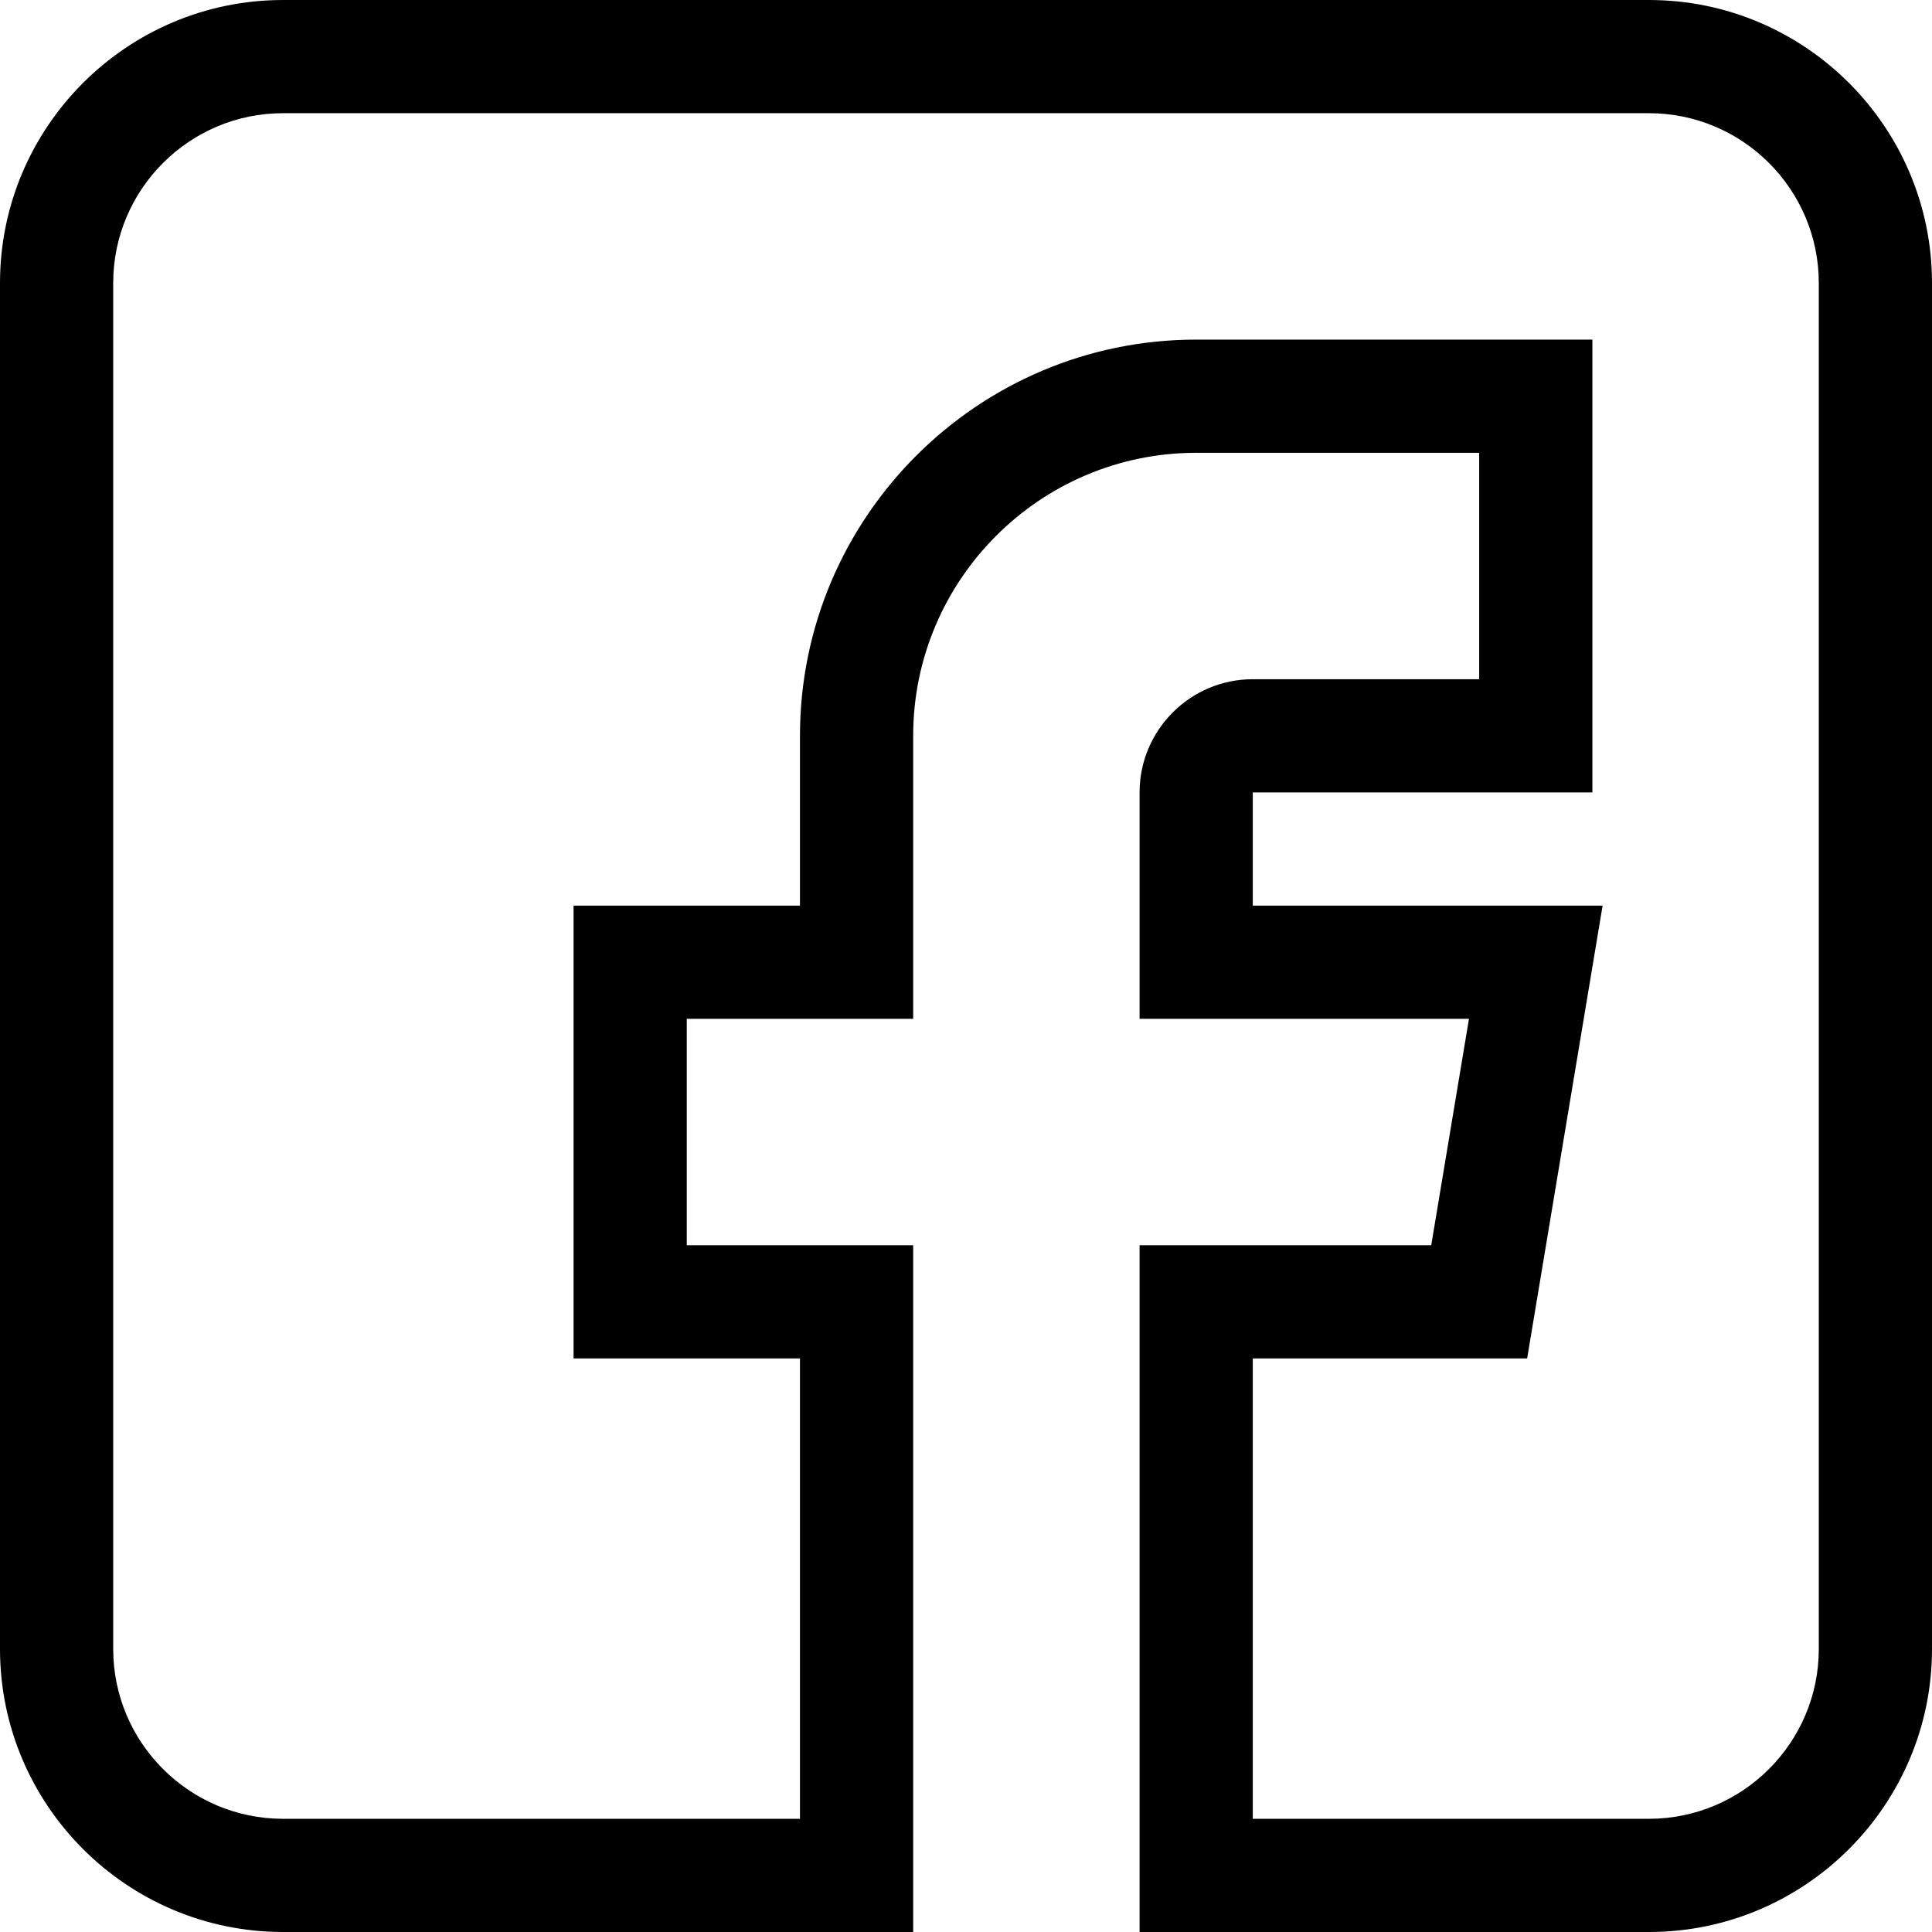
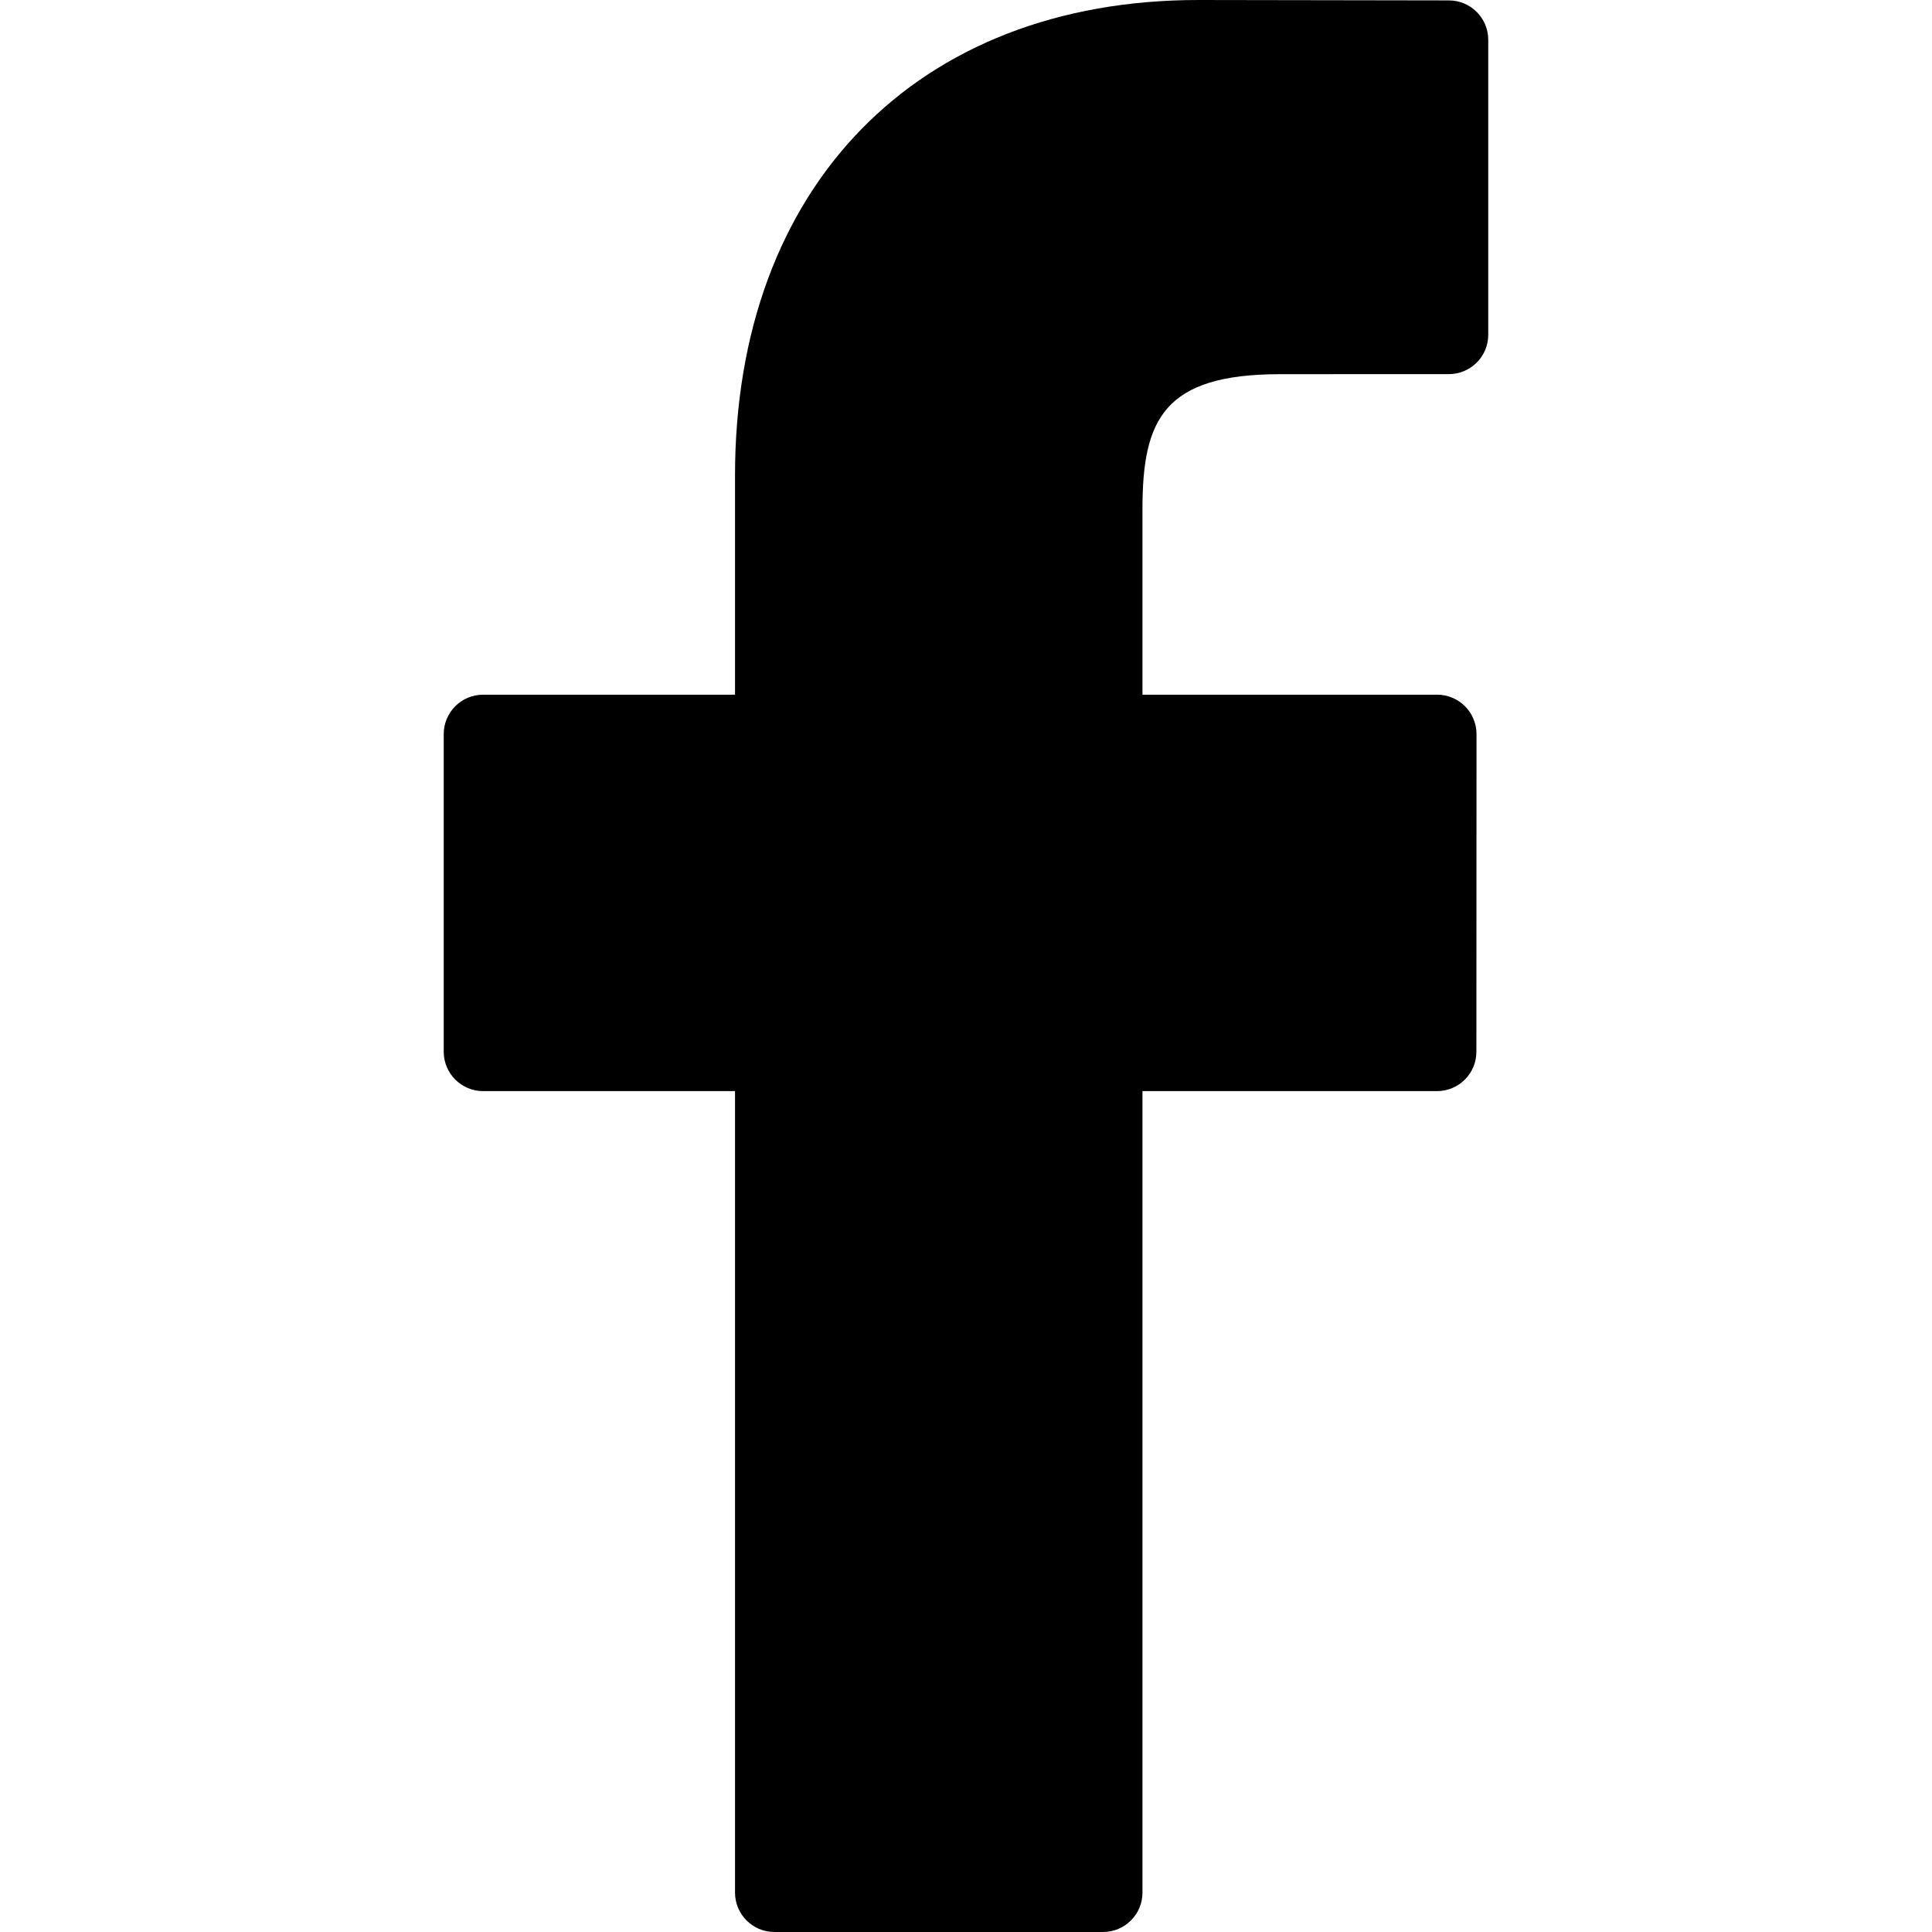
- <svg xmlns="http://www.w3.org/2000/svg" viewBox="0 0 512 512">
-   <path d="m75 512h167v-182h-60v-60h60v-75c0-41.355 33.645-75 75-75h75v60h-60c-16.543 0-30 13.457-30 30v60h87.293l-10 60h-77.293v182h135c41.355 0 75-33.645 75-75v-362c0-41.355-33.645-75-75-75h-362c-41.355 0-75 33.645-75 75v362c0 41.355 33.645 75 75 75zm-45-437c0-24.812 20.188-45 45-45h362c24.812 0 45 20.188 45 45v362c0 24.812-20.188 45-45 45h-105v-122h72.707l20-120h-92.707v-30h90v-120h-105c-57.898 0-105 47.102-105 105v45h-60v120h60v122h-137c-24.812 0-45-20.188-45-45zm0 0" />
+ <svg xmlns="http://www.w3.org/2000/svg" fill="currentColor" version="1.1" id="Capa_1" x="0px" y="0px" width="96.124px" height="96.123px" viewBox="0 0 96.124 96.123" style="enable-background:new 0 0 96.124 96.123;" xml:space="preserve">
+   <g>
+     <path d="M72.089,0.02L59.624,0C45.62,0,36.57,9.285,36.57,23.656v10.907H24.037c-1.083,0-1.96,0.878-1.96,1.961v15.803   c0,1.083,0.878,1.96,1.96,1.96h12.533v39.876c0,1.083,0.877,1.96,1.96,1.96h16.352c1.083,0,1.96-0.878,1.96-1.96V54.287h14.654   c1.083,0,1.96-0.877,1.96-1.96l0.006-15.803c0-0.52-0.207-1.018-0.574-1.386c-0.367-0.368-0.867-0.575-1.387-0.575H56.842v-9.246   c0-4.444,1.059-6.7,6.848-6.7l8.397-0.003c1.082,0,1.959-0.878,1.959-1.96V1.98C74.046,0.899,73.17,0.022,72.089,0.02z" />
+   </g>
</svg>
